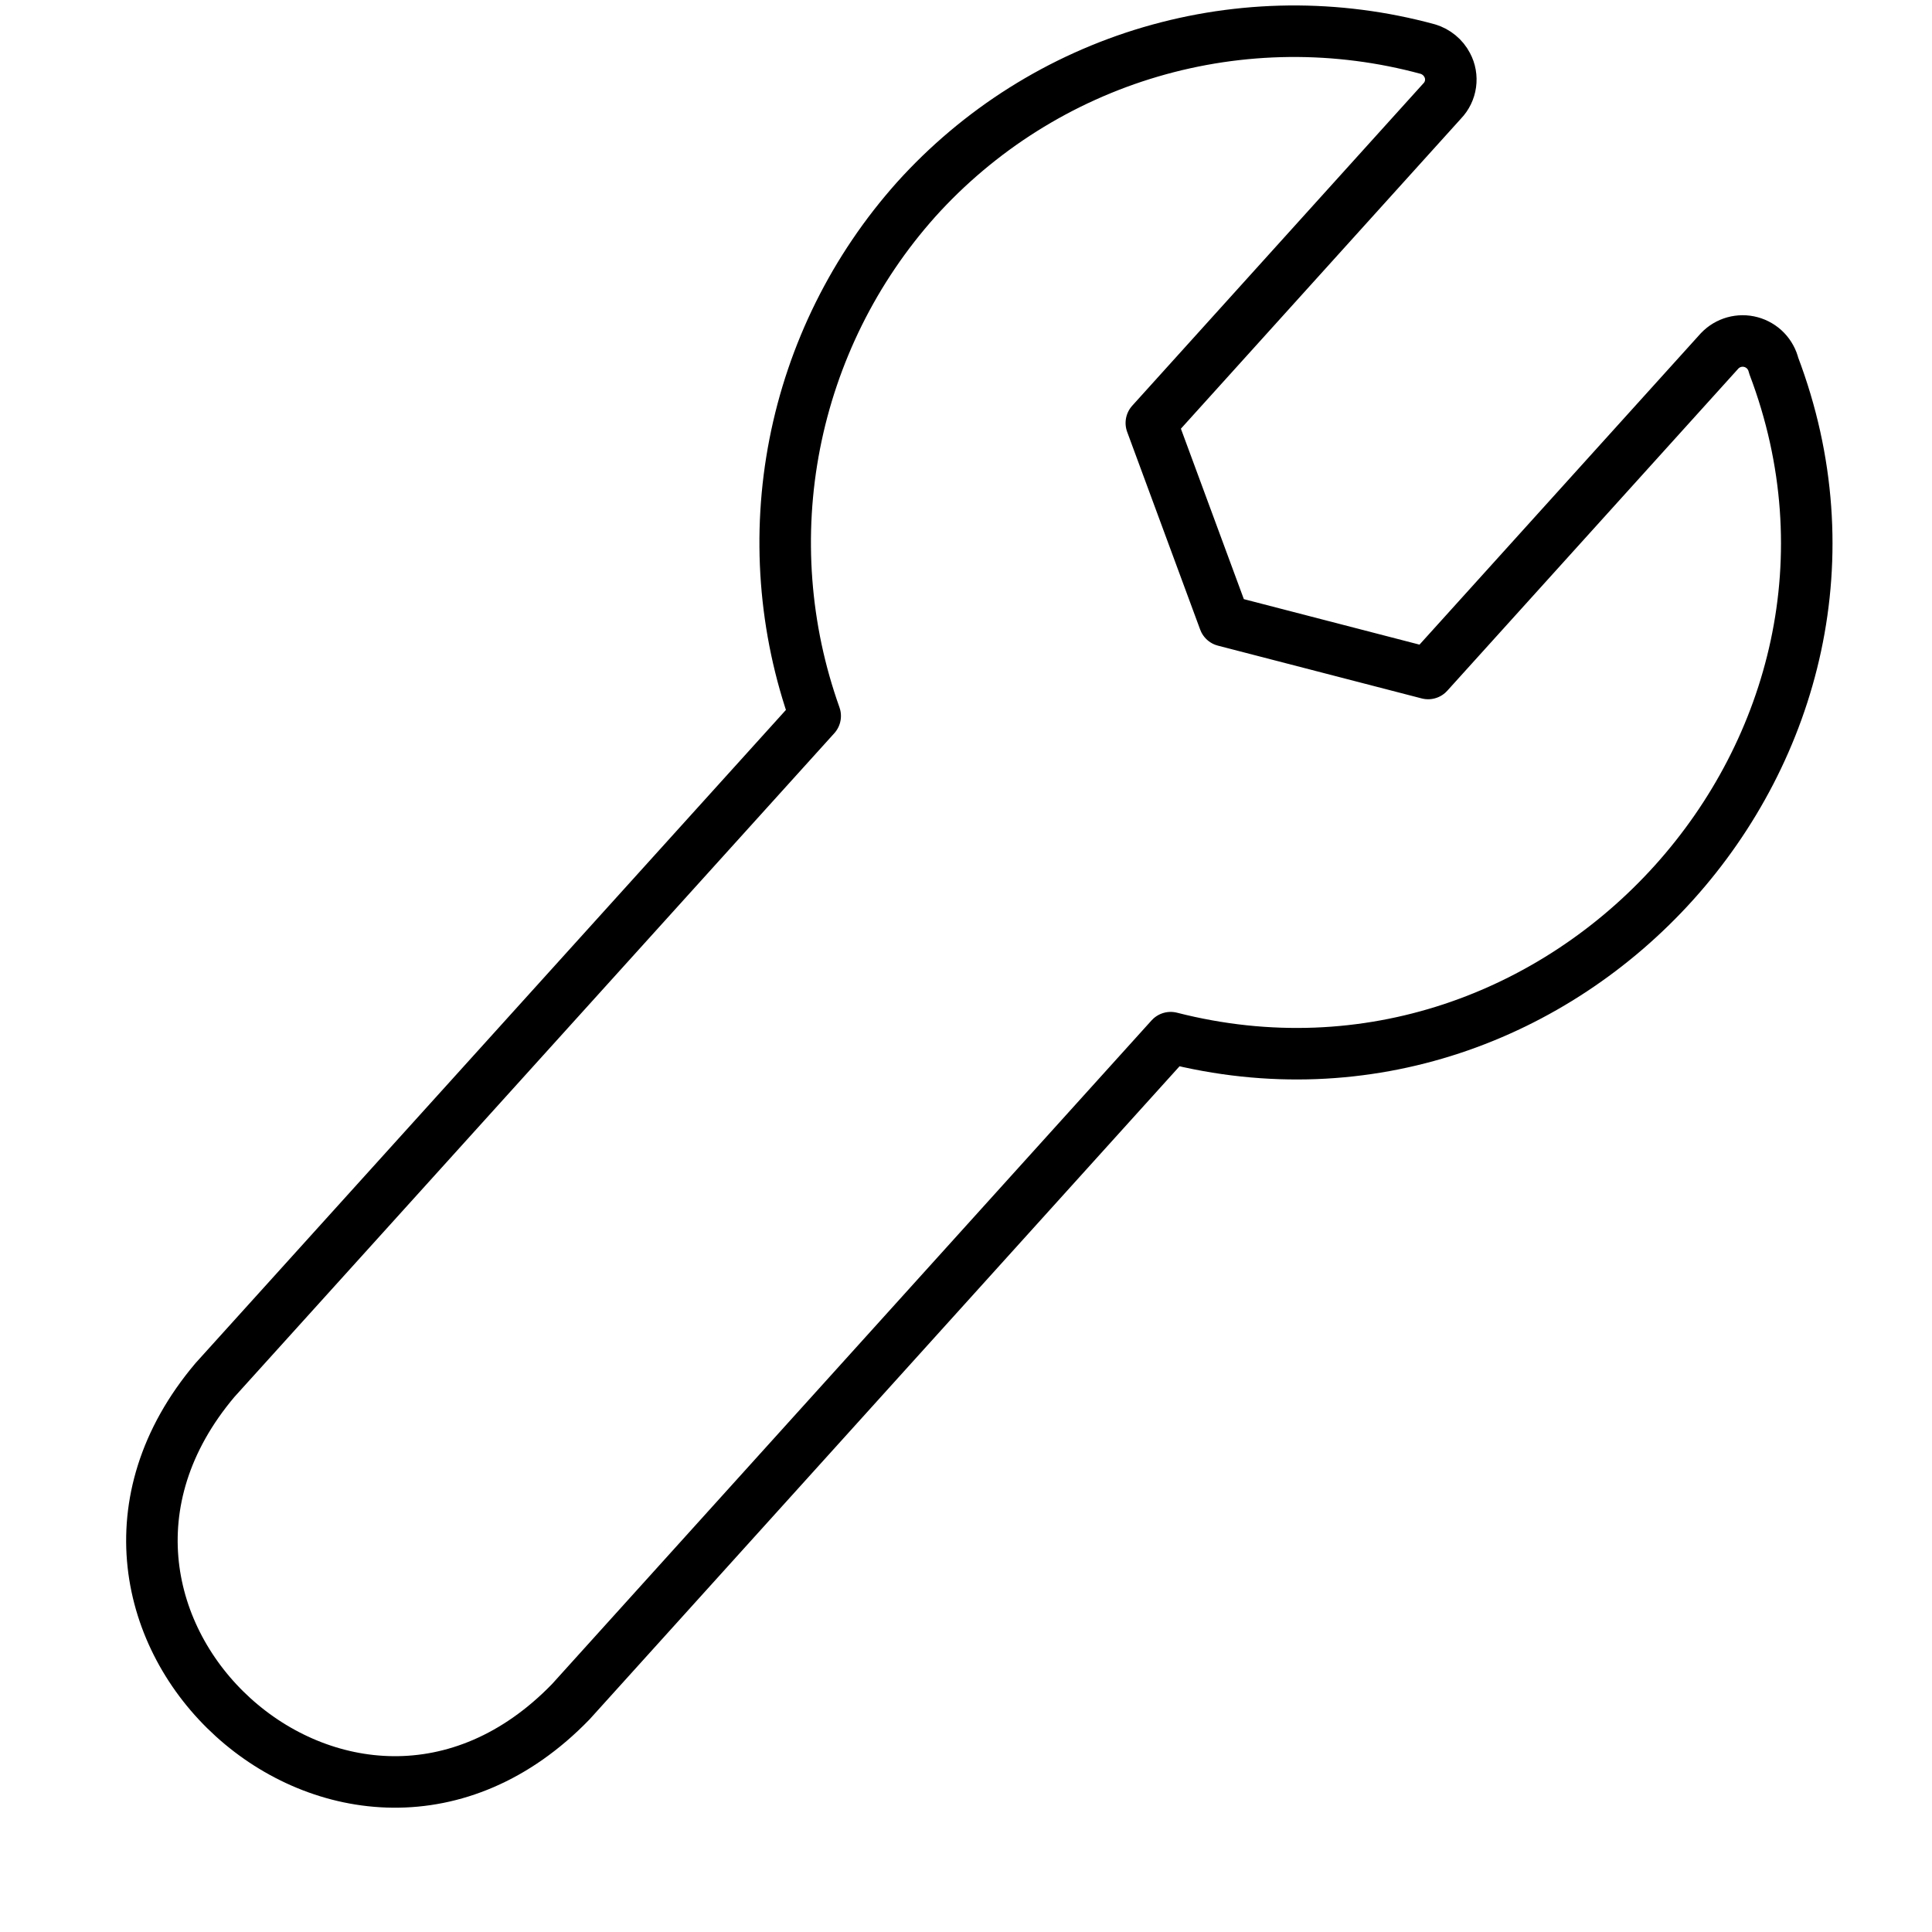
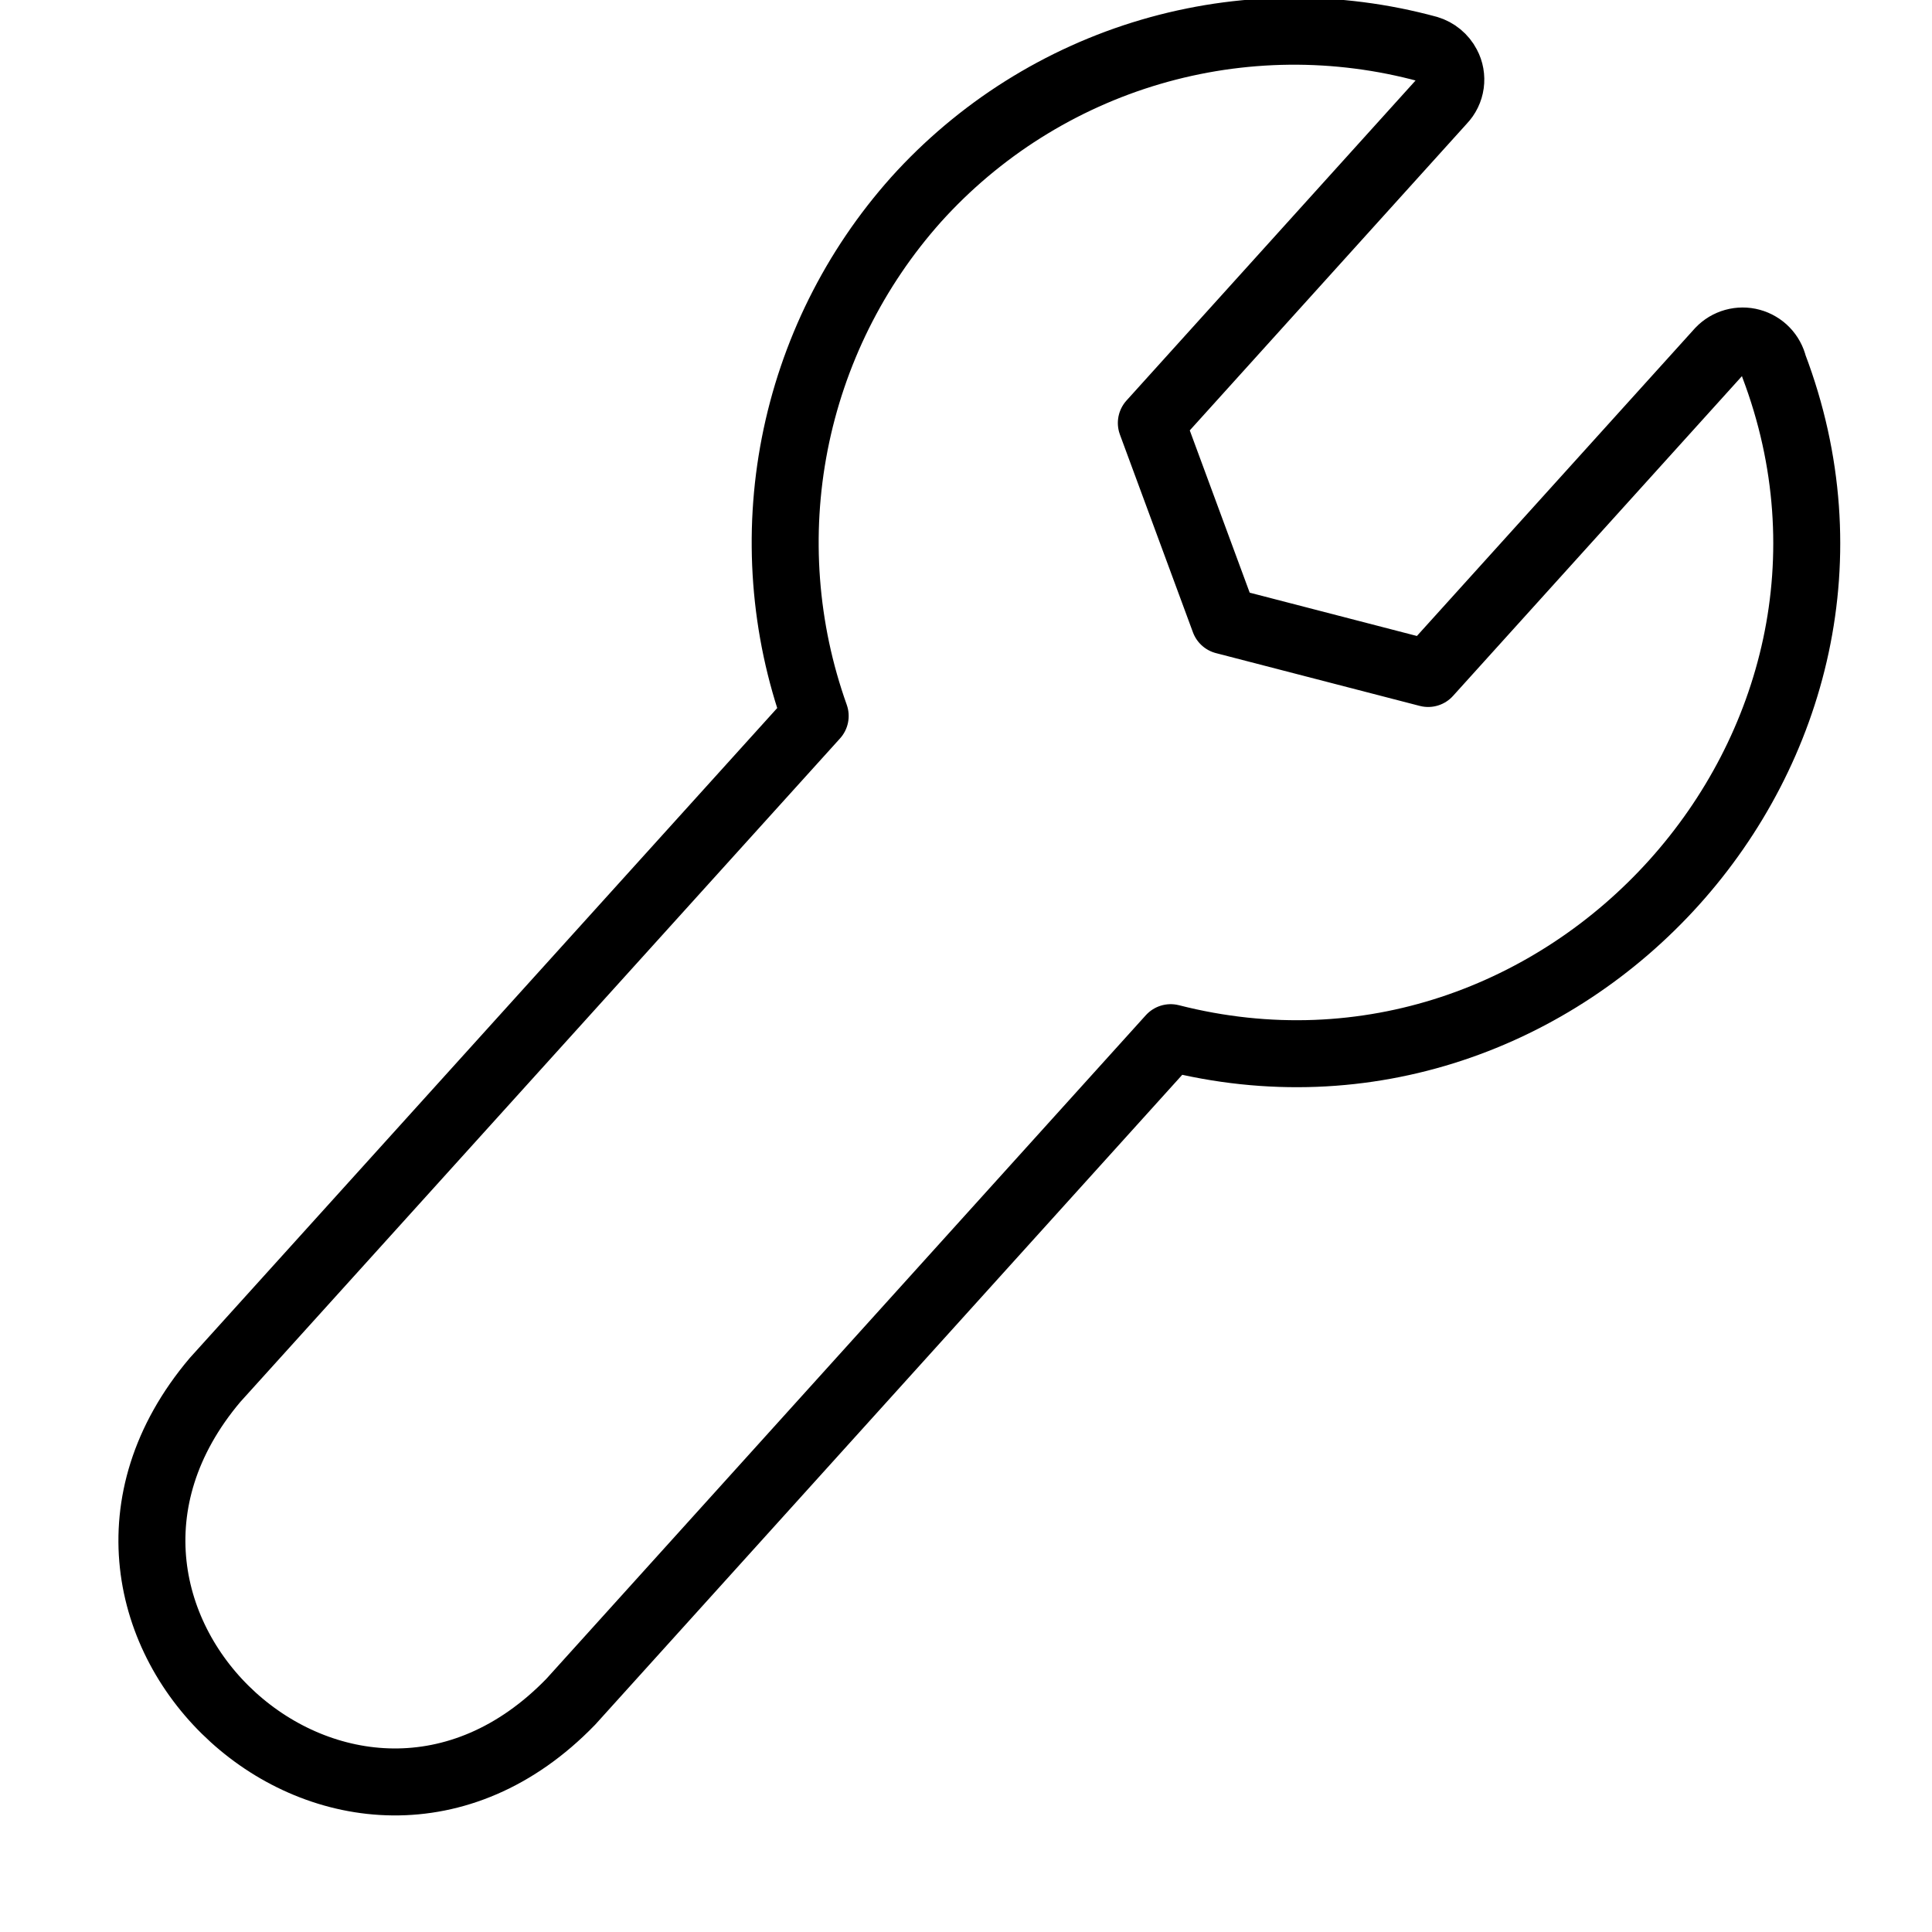
<svg xmlns="http://www.w3.org/2000/svg" width="500" zoomAndPan="magnify" viewBox="0 0 375 375" height="500" preserveAspectRatio="xMidYMid meet" version="1.0">
-   <path fill="none" stroke="currentColor" stroke-width="10" stroke-linecap="round" stroke-linejoin="round" d="M 344.266 70.945 C 344.137 70.402 343.941 69.891 343.672 69.402 C 343.406 68.914 343.082 68.469 342.695 68.07 C 342.309 67.668 341.875 67.328 341.395 67.047 C 340.918 66.762 340.41 66.547 339.871 66.402 C 339.336 66.254 338.789 66.184 338.234 66.184 C 337.68 66.188 337.133 66.262 336.598 66.41 C 336.062 66.562 335.555 66.777 335.078 67.062 C 334.602 67.352 334.168 67.695 333.785 68.098 L 277.203 130.723 L 237.645 120.477 L 223.473 82.102 L 279.93 19.598 C 280.371 19.141 280.727 18.629 281.004 18.059 C 281.277 17.492 281.461 16.895 281.547 16.266 C 281.633 15.641 281.621 15.016 281.512 14.395 C 281.402 13.773 281.199 13.184 280.898 12.625 C 280.508 11.879 279.984 11.234 279.332 10.699 C 278.68 10.164 277.953 9.773 277.145 9.531 C 274.953 8.934 272.742 8.414 270.516 7.969 C 268.285 7.523 266.047 7.156 263.793 6.867 C 261.539 6.578 259.281 6.363 257.012 6.23 C 254.742 6.098 252.473 6.039 250.203 6.062 C 247.93 6.086 245.664 6.188 243.398 6.367 C 241.133 6.547 238.879 6.805 236.633 7.137 C 234.383 7.473 232.152 7.887 229.934 8.375 C 227.715 8.863 225.516 9.43 223.336 10.07 C 221.156 10.711 219 11.426 216.871 12.215 C 214.742 13.008 212.641 13.867 210.57 14.805 C 208.5 15.738 206.465 16.742 204.461 17.82 C 202.461 18.895 200.5 20.039 198.574 21.25 C 196.652 22.461 194.773 23.734 192.941 25.074 C 191.105 26.418 189.32 27.82 187.582 29.281 C 185.844 30.746 184.156 32.27 182.523 33.848 C 180.891 35.43 179.312 37.062 177.793 38.754 C 176.309 40.418 174.879 42.133 173.504 43.895 C 172.133 45.656 170.82 47.461 169.57 49.312 C 168.32 51.16 167.129 53.051 166.004 54.98 C 164.883 56.91 163.824 58.875 162.828 60.875 C 161.836 62.875 160.91 64.906 160.055 66.969 C 159.199 69.031 158.41 71.117 157.695 73.234 C 156.977 75.348 156.332 77.484 155.758 79.645 C 155.184 81.805 154.684 83.977 154.254 86.172 C 153.828 88.363 153.473 90.566 153.191 92.781 C 152.91 95 152.707 97.223 152.574 99.449 C 152.441 101.68 152.387 103.91 152.406 106.145 C 152.422 108.379 152.516 110.609 152.684 112.836 C 152.852 115.062 153.094 117.281 153.41 119.496 C 153.727 121.707 154.113 123.902 154.578 126.09 C 155.043 128.273 155.578 130.441 156.188 132.59 C 156.797 134.738 157.477 136.863 158.227 138.969 L 41.734 267.855 C 2.055 314.809 67.793 374.688 110.793 330.301 L 227.227 201.41 C 303.723 220.965 372.363 144.973 344.266 70.945 Z M 344.266 70.945 " fill-opacity="1" fill-rule="nonzero" />
+   <path fill="none" stroke="currentColor" stroke-width="13" stroke-linecap="round" stroke-linejoin="round" d="M 344.266 70.945 C 344.137 70.402 343.941 69.891 343.672 69.402 C 343.406 68.914 343.082 68.469 342.695 68.07 C 342.309 67.668 341.875 67.328 341.395 67.047 C 340.918 66.762 340.41 66.547 339.871 66.402 C 339.336 66.254 338.789 66.184 338.234 66.184 C 337.68 66.188 337.133 66.262 336.598 66.41 C 336.062 66.562 335.555 66.777 335.078 67.062 C 334.602 67.352 334.168 67.695 333.785 68.098 L 277.203 130.723 L 237.645 120.477 L 223.473 82.102 L 279.93 19.598 C 280.371 19.141 280.727 18.629 281.004 18.059 C 281.277 17.492 281.461 16.895 281.547 16.266 C 281.633 15.641 281.621 15.016 281.512 14.395 C 281.402 13.773 281.199 13.184 280.898 12.625 C 280.508 11.879 279.984 11.234 279.332 10.699 C 278.68 10.164 277.953 9.773 277.145 9.531 C 274.953 8.934 272.742 8.414 270.516 7.969 C 268.285 7.523 266.047 7.156 263.793 6.867 C 261.539 6.578 259.281 6.363 257.012 6.23 C 254.742 6.098 252.473 6.039 250.203 6.062 C 247.93 6.086 245.664 6.188 243.398 6.367 C 241.133 6.547 238.879 6.805 236.633 7.137 C 234.383 7.473 232.152 7.887 229.934 8.375 C 227.715 8.863 225.516 9.43 223.336 10.07 C 221.156 10.711 219 11.426 216.871 12.215 C 214.742 13.008 212.641 13.867 210.57 14.805 C 208.5 15.738 206.465 16.742 204.461 17.82 C 202.461 18.895 200.5 20.039 198.574 21.25 C 196.652 22.461 194.773 23.734 192.941 25.074 C 191.105 26.418 189.32 27.82 187.582 29.281 C 185.844 30.746 184.156 32.27 182.523 33.848 C 180.891 35.43 179.312 37.062 177.793 38.754 C 176.309 40.418 174.879 42.133 173.504 43.895 C 172.133 45.656 170.82 47.461 169.57 49.312 C 168.32 51.16 167.129 53.051 166.004 54.98 C 164.883 56.91 163.824 58.875 162.828 60.875 C 161.836 62.875 160.91 64.906 160.055 66.969 C 159.199 69.031 158.41 71.117 157.695 73.234 C 156.977 75.348 156.332 77.484 155.758 79.645 C 155.184 81.805 154.684 83.977 154.254 86.172 C 153.828 88.363 153.473 90.566 153.191 92.781 C 152.91 95 152.707 97.223 152.574 99.449 C 152.441 101.68 152.387 103.91 152.406 106.145 C 152.422 108.379 152.516 110.609 152.684 112.836 C 152.852 115.062 153.094 117.281 153.41 119.496 C 153.727 121.707 154.113 123.902 154.578 126.09 C 155.043 128.273 155.578 130.441 156.188 132.59 C 156.797 134.738 157.477 136.863 158.227 138.969 L 41.734 267.855 C 2.055 314.809 67.793 374.688 110.793 330.301 L 227.227 201.41 C 303.723 220.965 372.363 144.973 344.266 70.945 Z M 344.266 70.945 " fill-opacity="1" fill-rule="nonzero" />
</svg>
